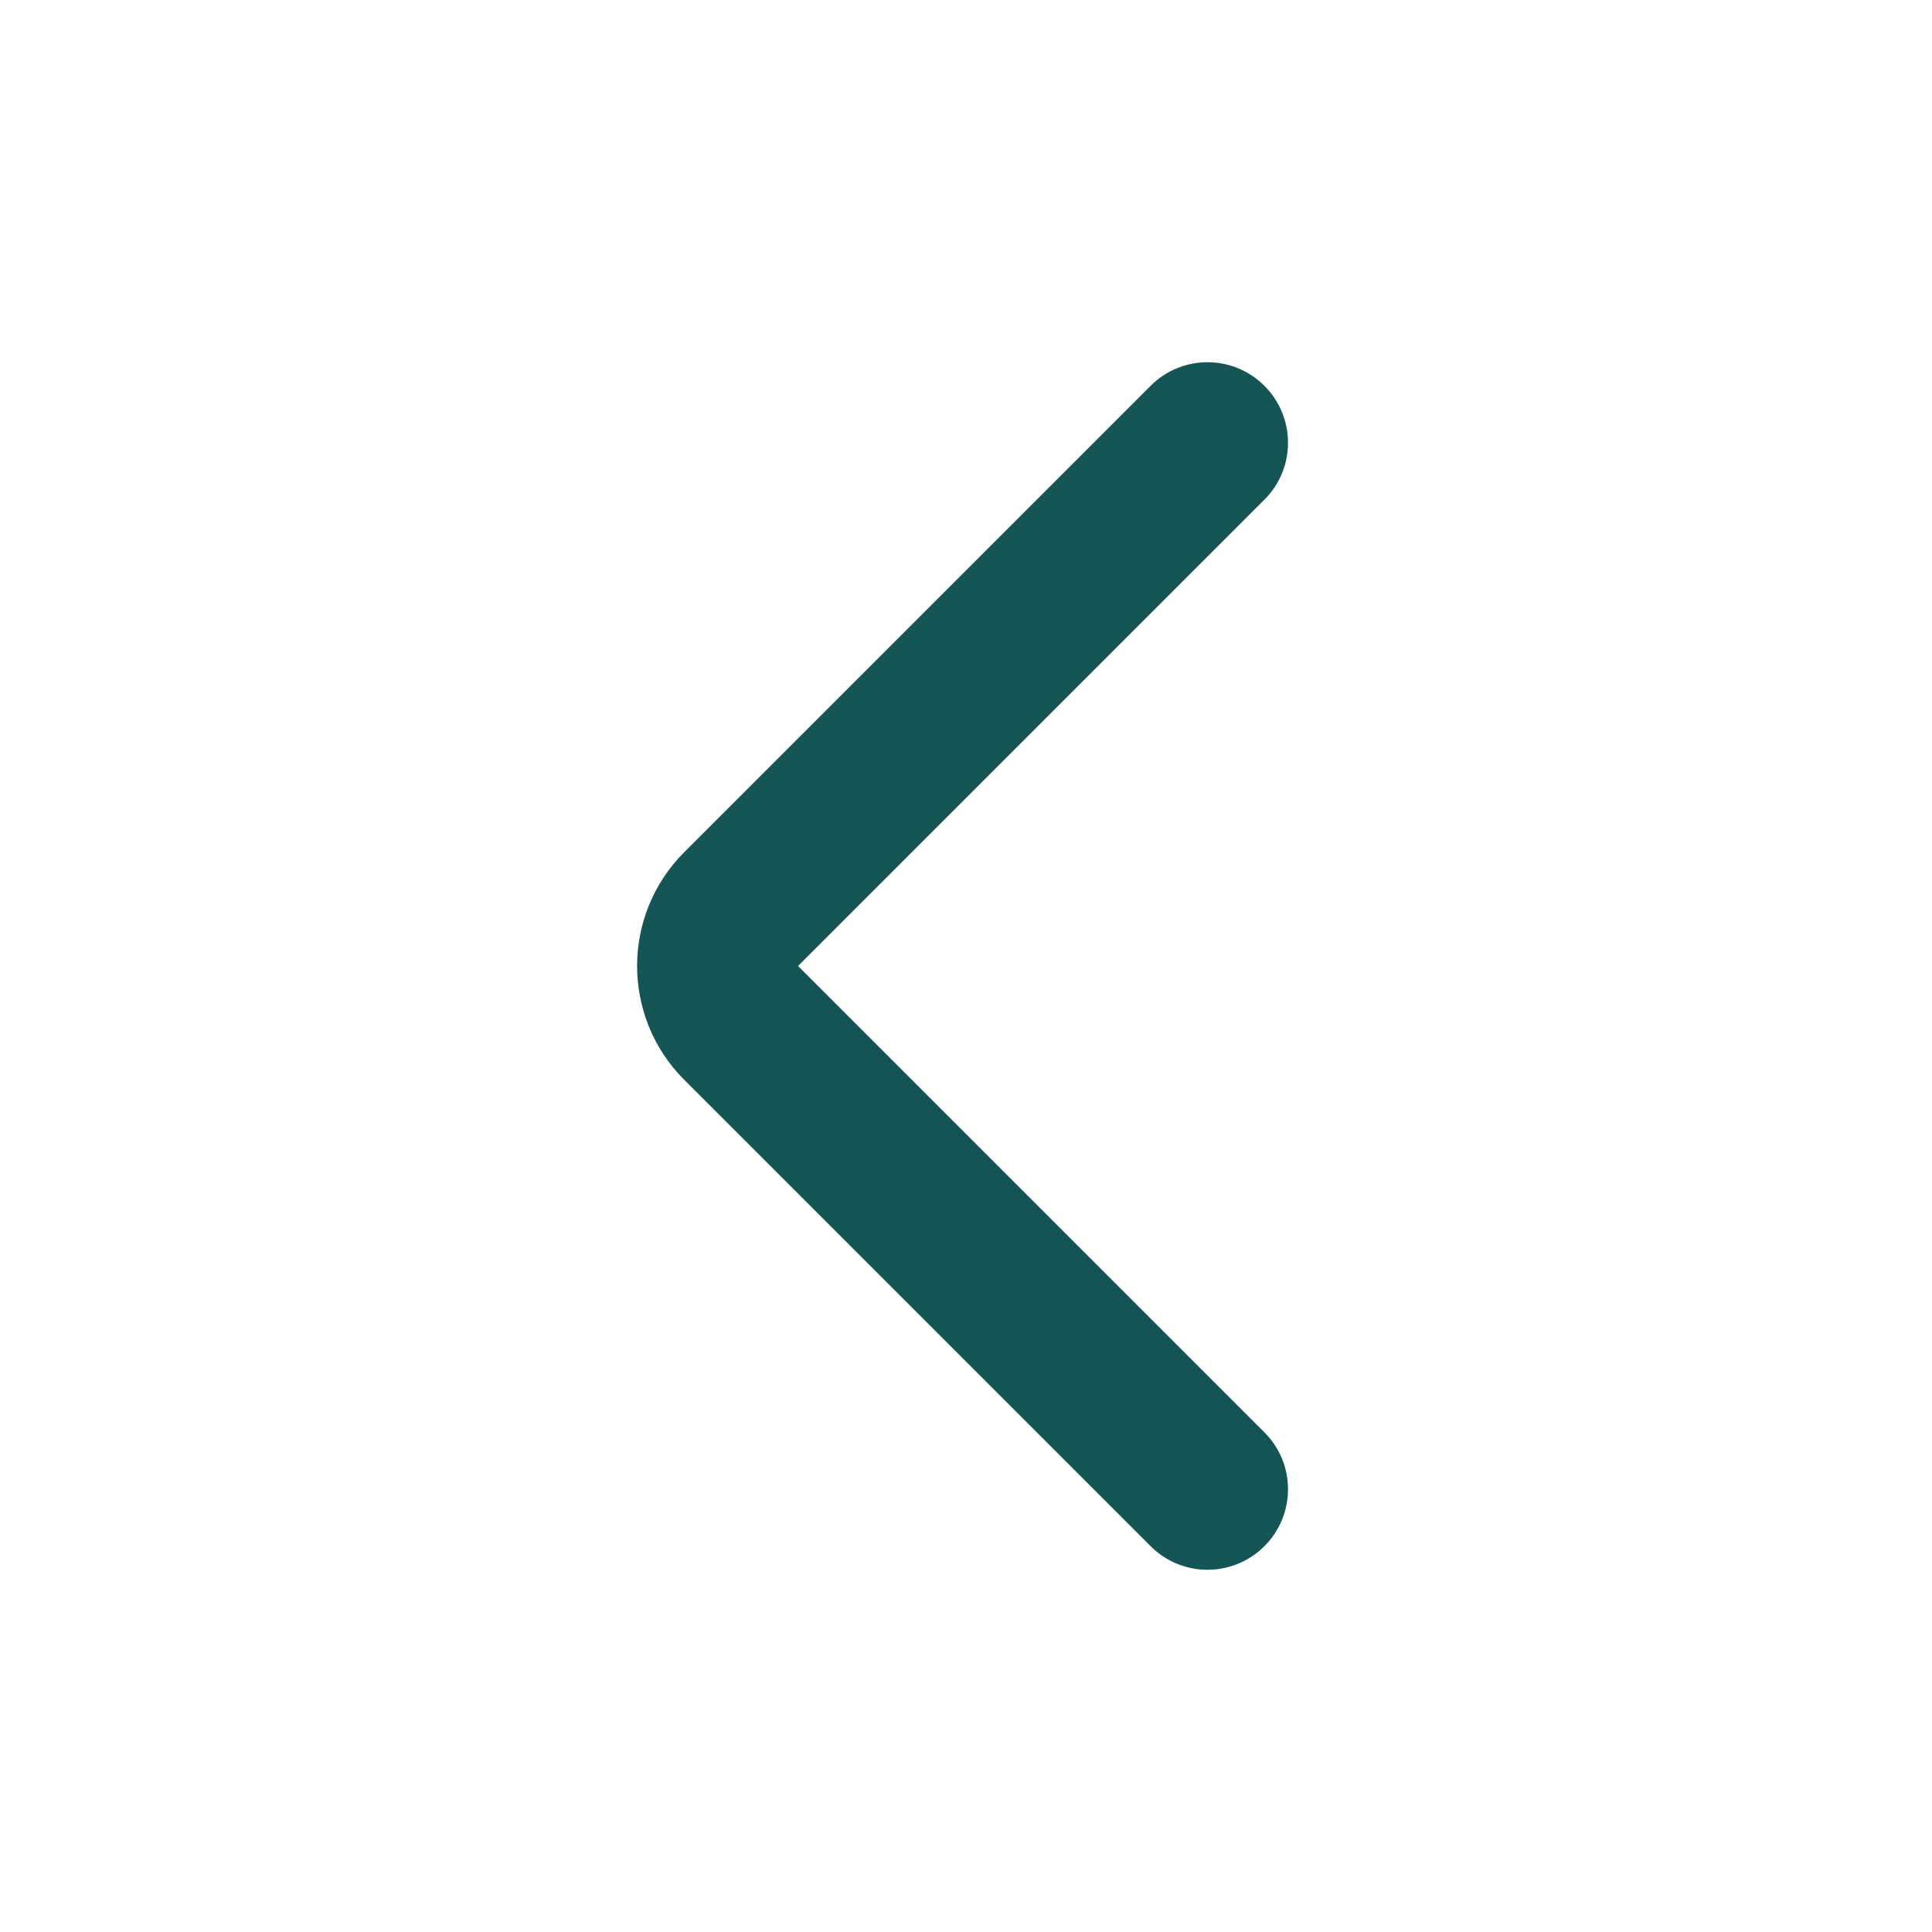
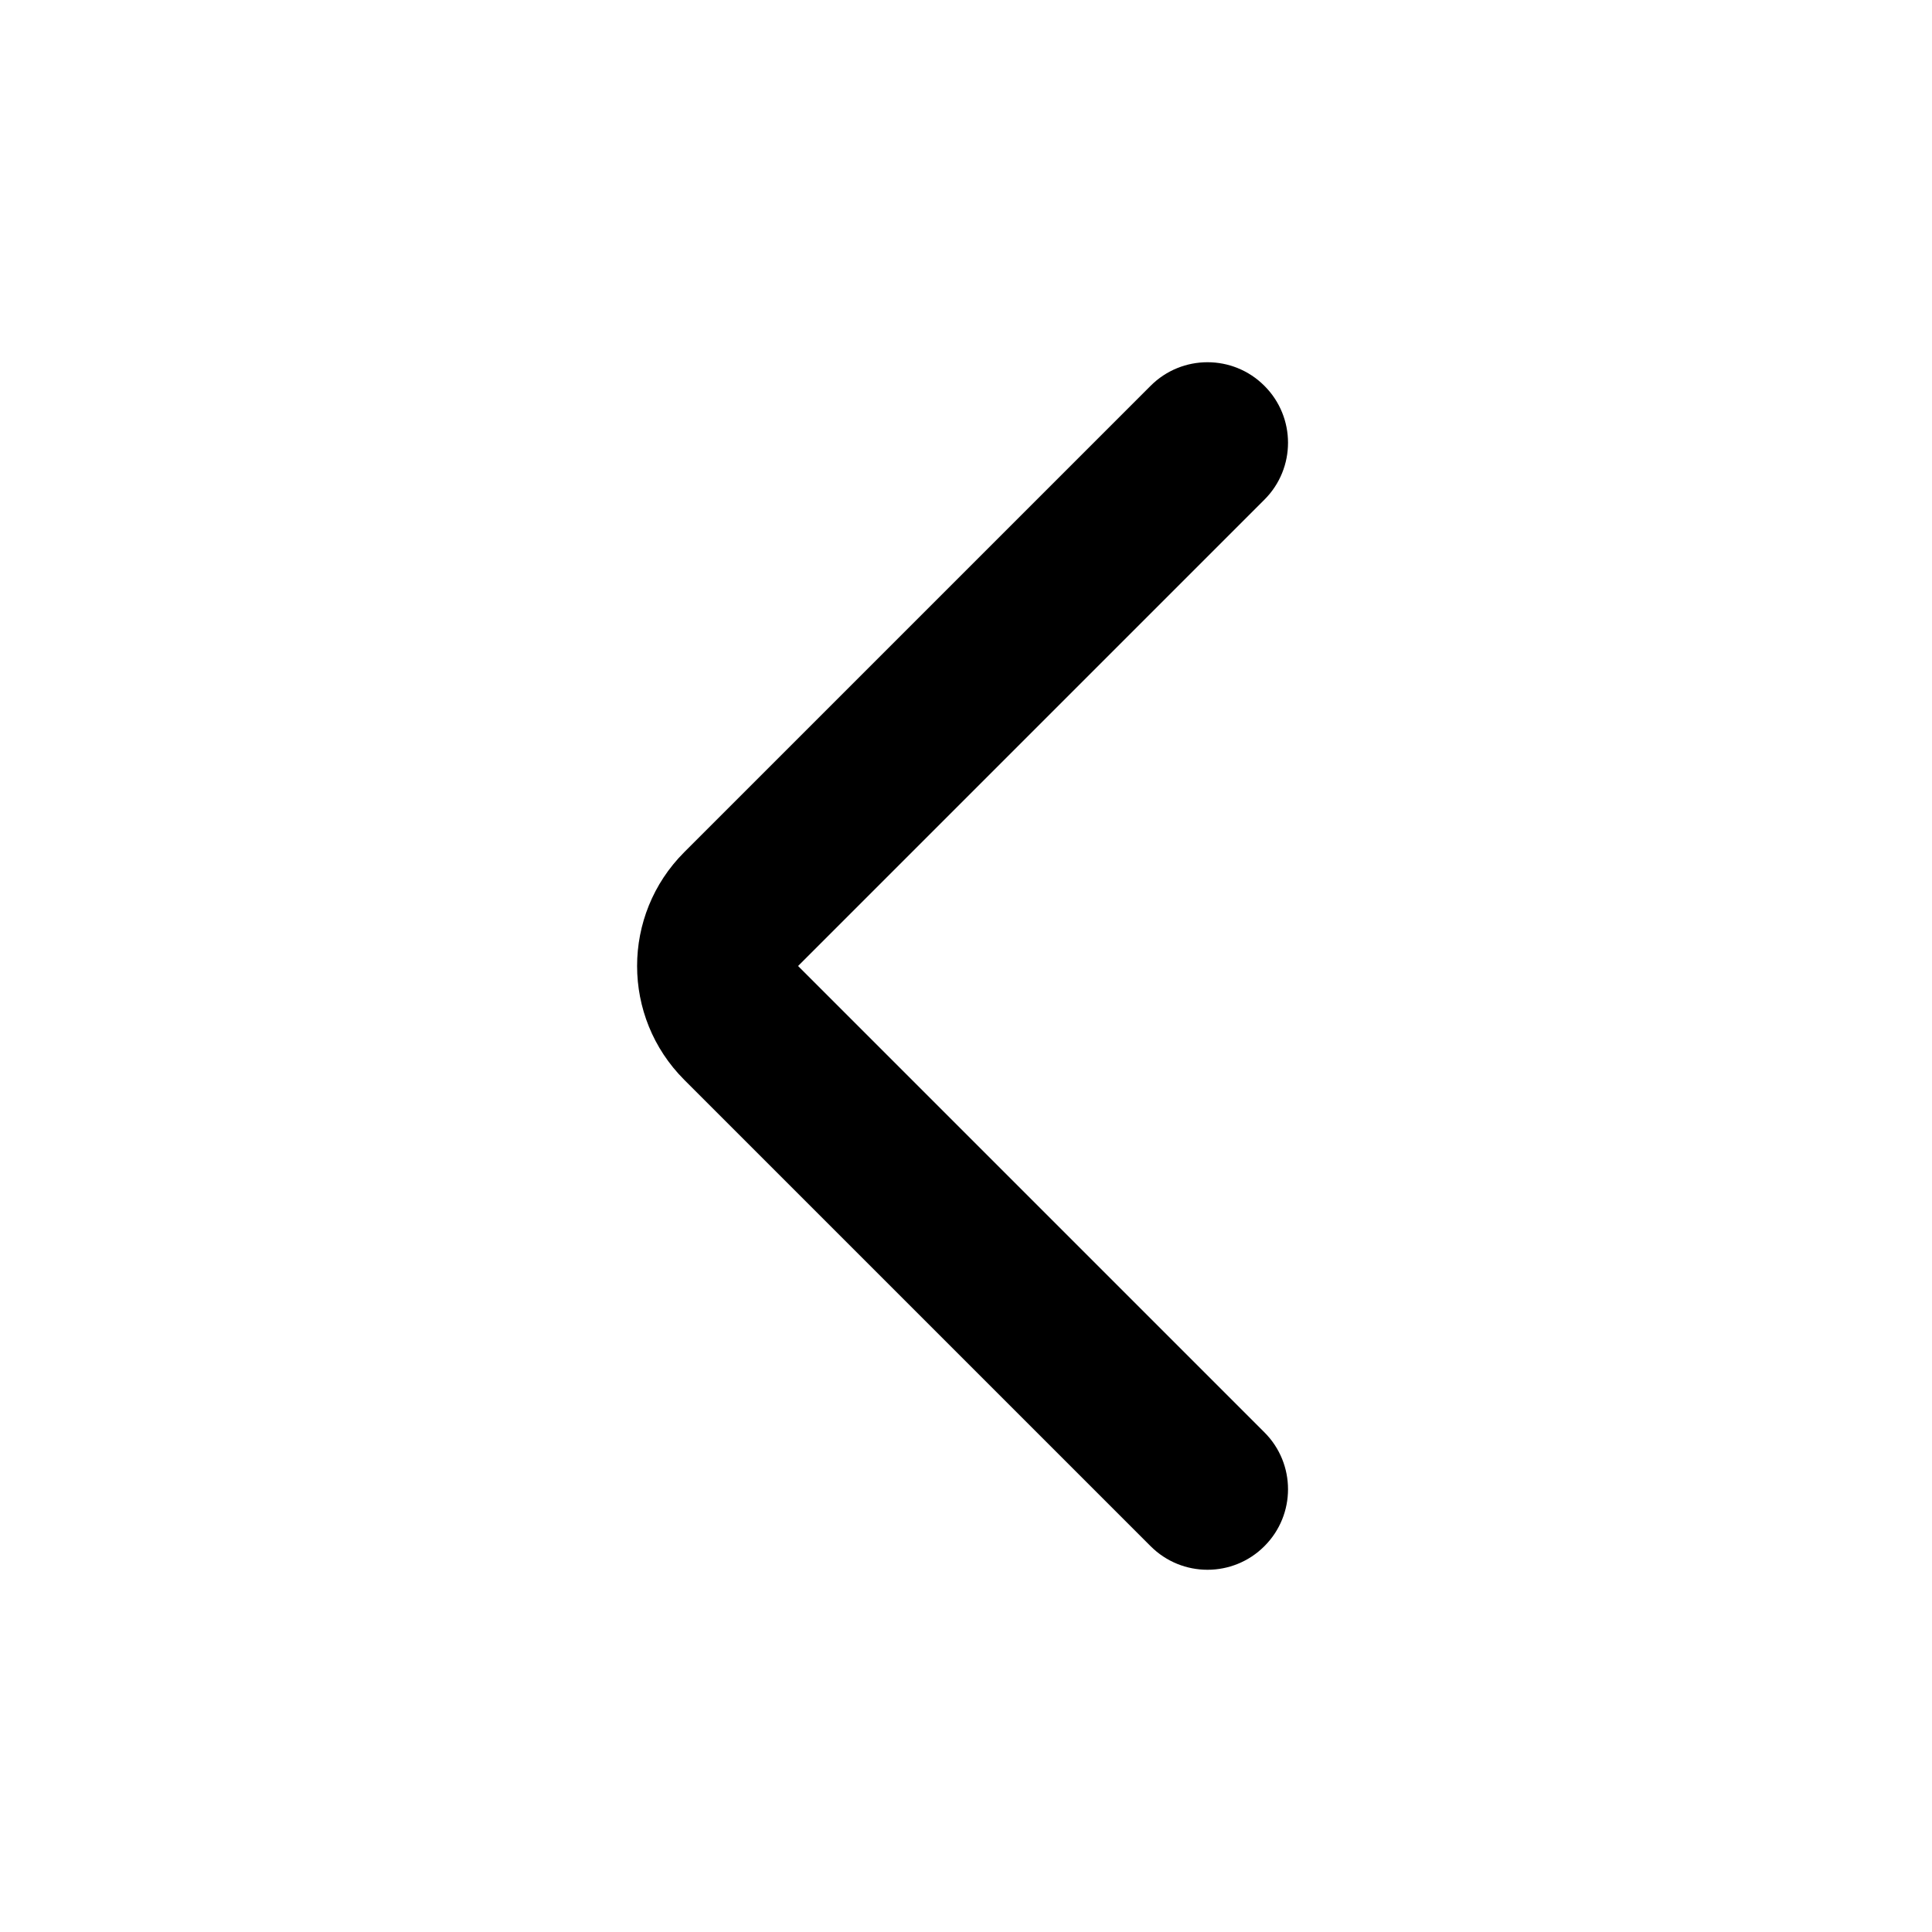
- <svg xmlns="http://www.w3.org/2000/svg" width="24" height="24" viewBox="0 0 24 24" fill="none">
-   <path fill-rule="evenodd" clip-rule="evenodd" d="M15.707 19.207C16.098 18.817 16.098 18.183 15.707 17.793L9.914 12L15.707 6.207C16.098 5.817 16.098 5.183 15.707 4.793C15.317 4.402 14.683 4.402 14.293 4.793L8.5 10.586C7.719 11.367 7.719 12.633 8.5 13.414L14.293 19.207C14.683 19.598 15.317 19.598 15.707 19.207Z" fill="#165556" />
+ <svg xmlns="http://www.w3.org/2000/svg" width="24" height="24" viewBox="0 0 24 24" fill="currentColor">
+   <path fill-rule="evenodd" clip-rule="evenodd" d="M15.707 19.207C16.098 18.817 16.098 18.183 15.707 17.793L9.914 12L15.707 6.207C16.098 5.817 16.098 5.183 15.707 4.793C15.317 4.402 14.683 4.402 14.293 4.793L8.5 10.586C7.719 11.367 7.719 12.633 8.5 13.414L14.293 19.207C14.683 19.598 15.317 19.598 15.707 19.207Z" fill="currentColor" />
</svg>
